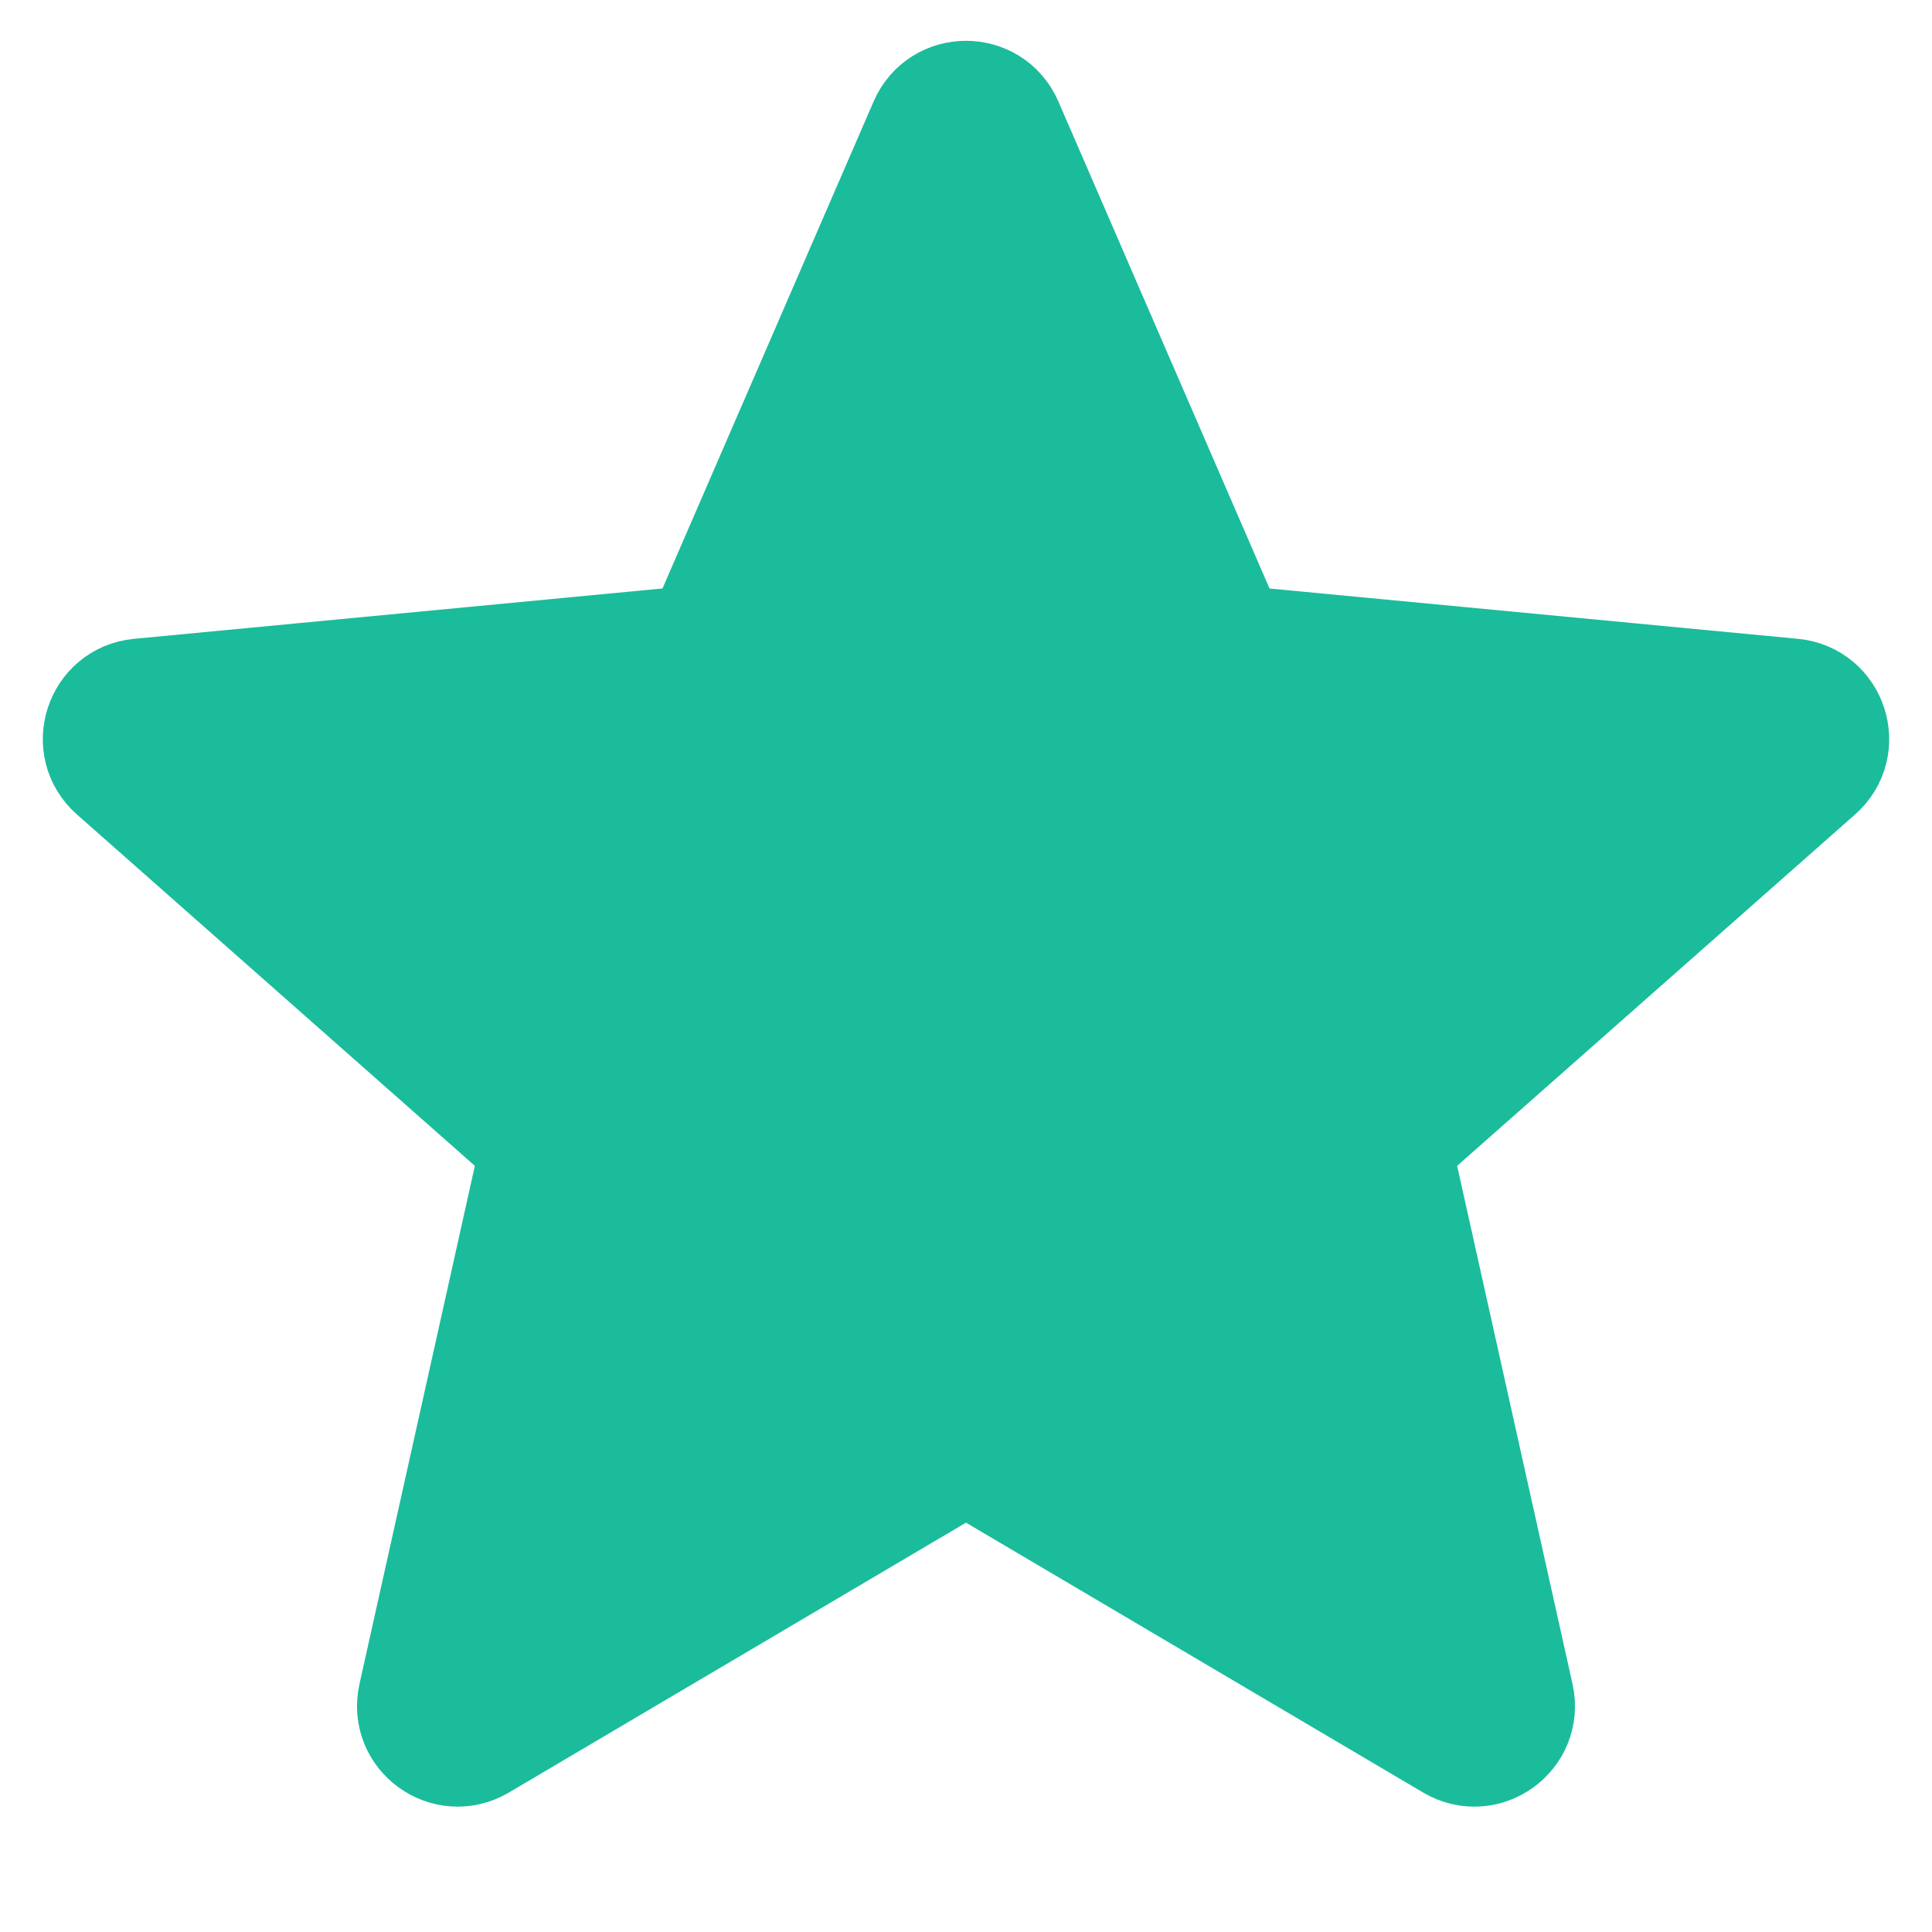
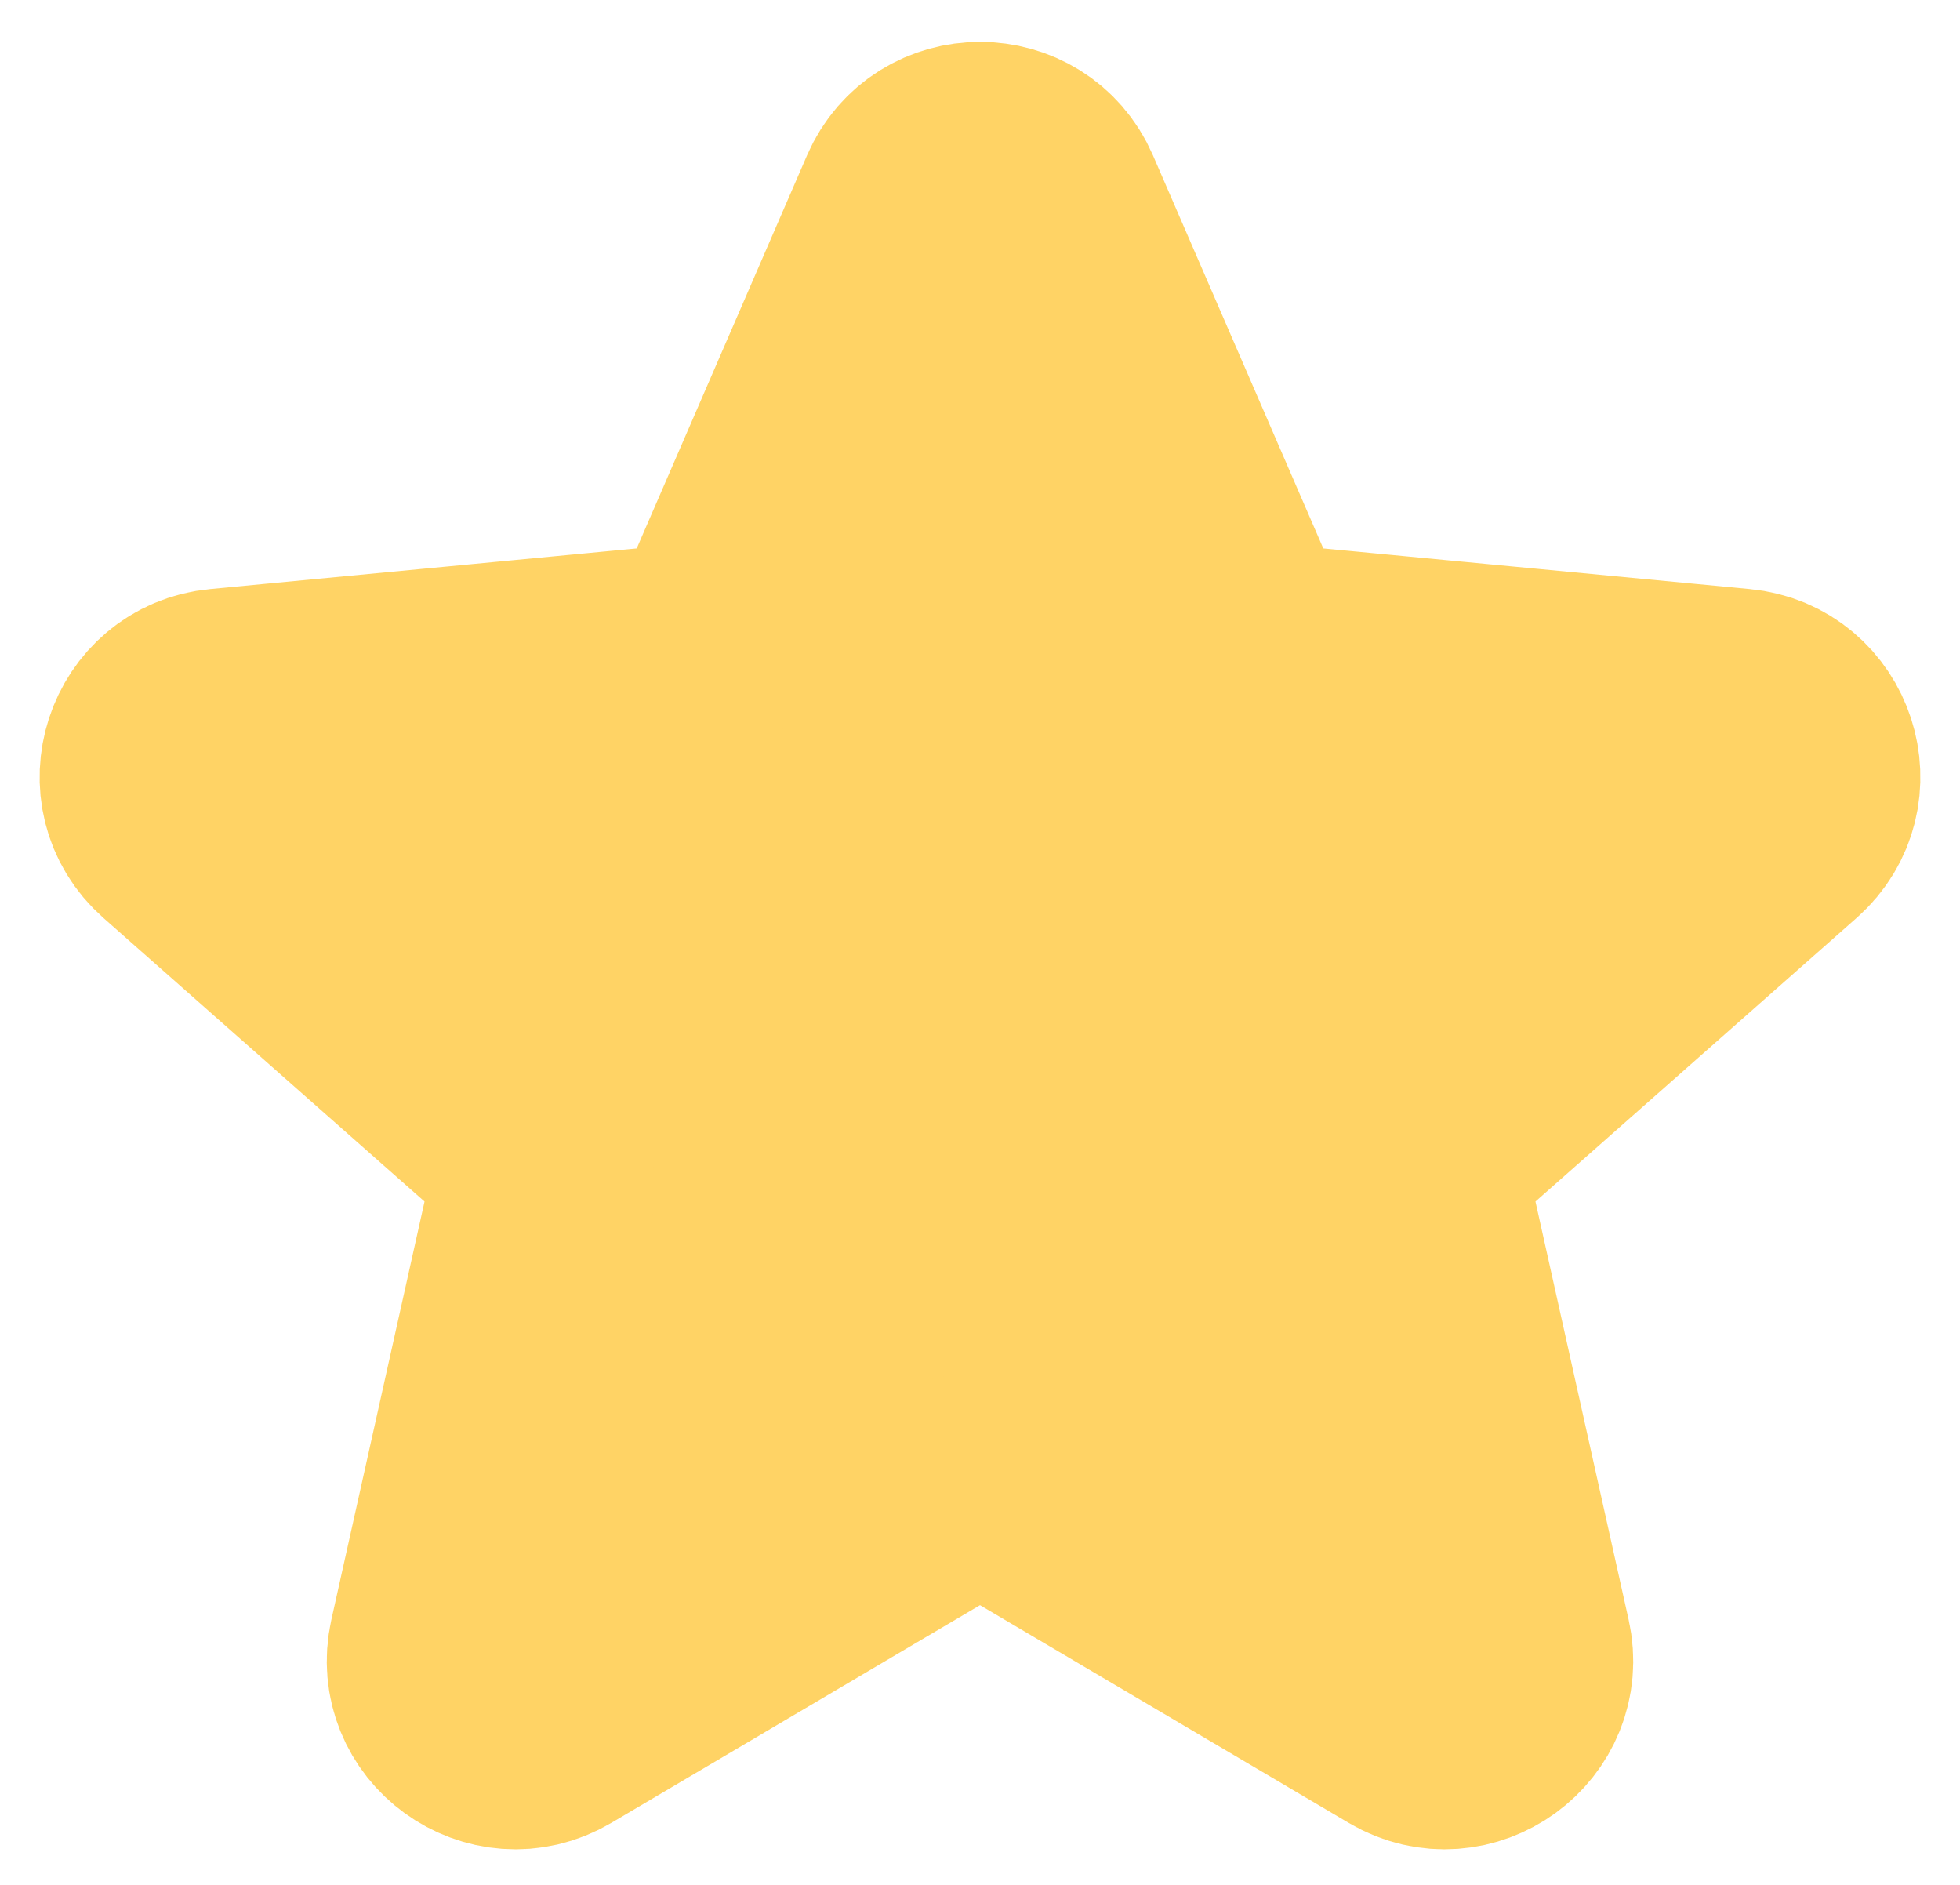
- <svg xmlns="http://www.w3.org/2000/svg" width="48" height="48" viewBox="0 0 48 48" fill="#1ABC9C">
-   <path d="M23.082 3.116C23.431 2.313 24.569 2.313 24.918 3.116L30.282 15.488C30.427 15.822 30.742 16.051 31.105 16.086L44.53 17.365C45.401 17.448 45.753 18.531 45.097 19.11L34.988 28.036C34.715 28.277 34.594 28.647 34.674 29.003L37.605 42.166C37.796 43.02 36.875 43.689 36.121 43.244L24.508 36.388C24.195 36.203 23.805 36.203 23.492 36.388L11.879 43.244C11.125 43.689 10.204 43.02 10.395 42.166L13.326 29.003C13.405 28.647 13.285 28.277 13.012 28.036L2.903 19.11C2.247 18.531 2.599 17.448 3.47 17.365L16.895 16.086C17.258 16.051 17.573 15.822 17.718 15.488L23.082 3.116Z" stroke="#1ABC9C" stroke-width="3" />
+ <svg xmlns="http://www.w3.org/2000/svg" width="26" height="25" viewBox="0 0 26 25" fill="none">
+   <path d="M12.082 2.657C12.431 1.855 13.569 1.855 13.918 2.657L16.295 8.141C16.44 8.475 16.755 8.704 17.118 8.739L23.068 9.306C23.939 9.389 24.291 10.472 23.635 11.051L19.155 15.007C18.882 15.248 18.761 15.618 18.84 15.974L20.14 21.808C20.33 22.662 19.409 23.331 18.655 22.887L13.508 19.848C13.195 19.663 12.805 19.663 12.492 19.848L7.345 22.887C6.591 23.331 5.67 22.662 5.86 21.808L7.16 15.974C7.239 15.618 7.118 15.248 6.845 15.007L2.365 11.051C1.709 10.472 2.061 9.389 2.932 9.306L8.882 8.739C9.245 8.704 9.56 8.475 9.705 8.141L12.082 2.657Z" fill="#FFD365" stroke="#FFD365" stroke-width="3" />
</svg>
